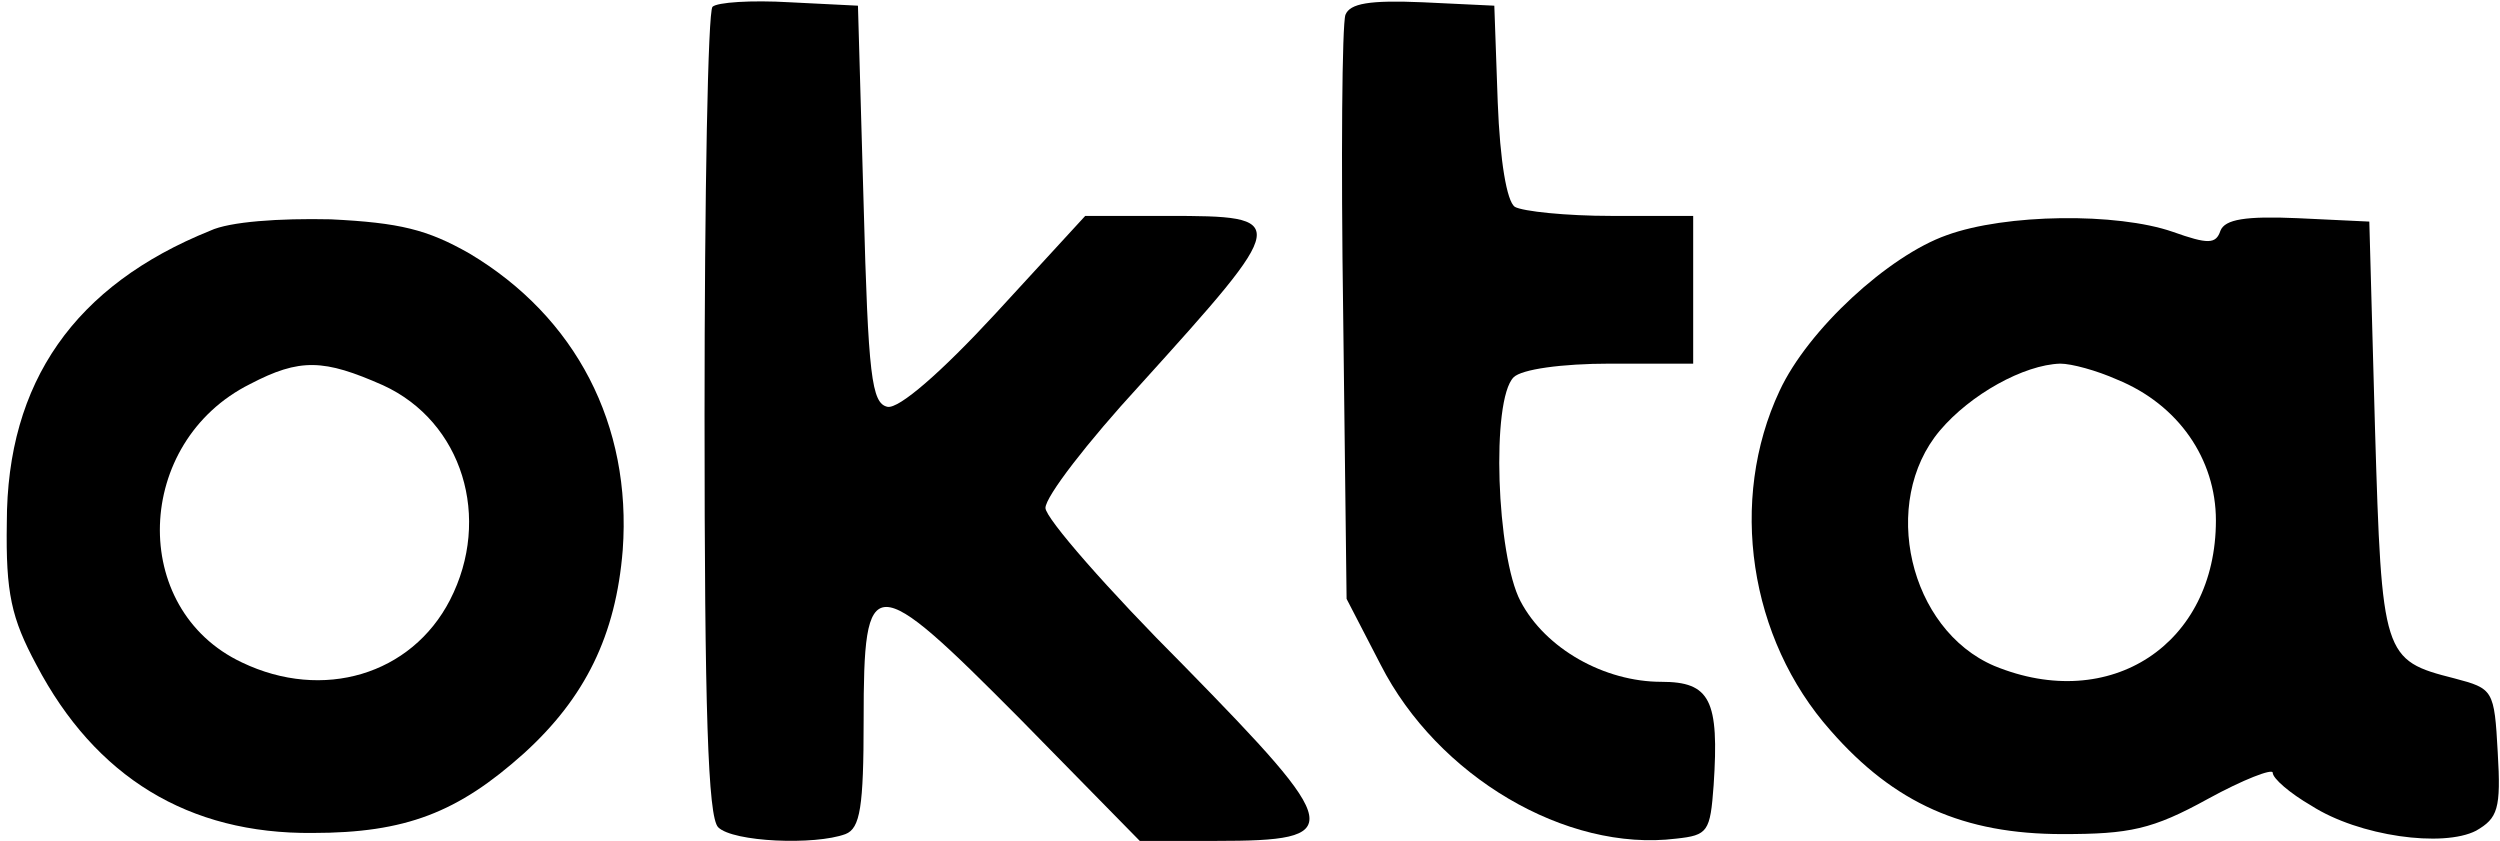
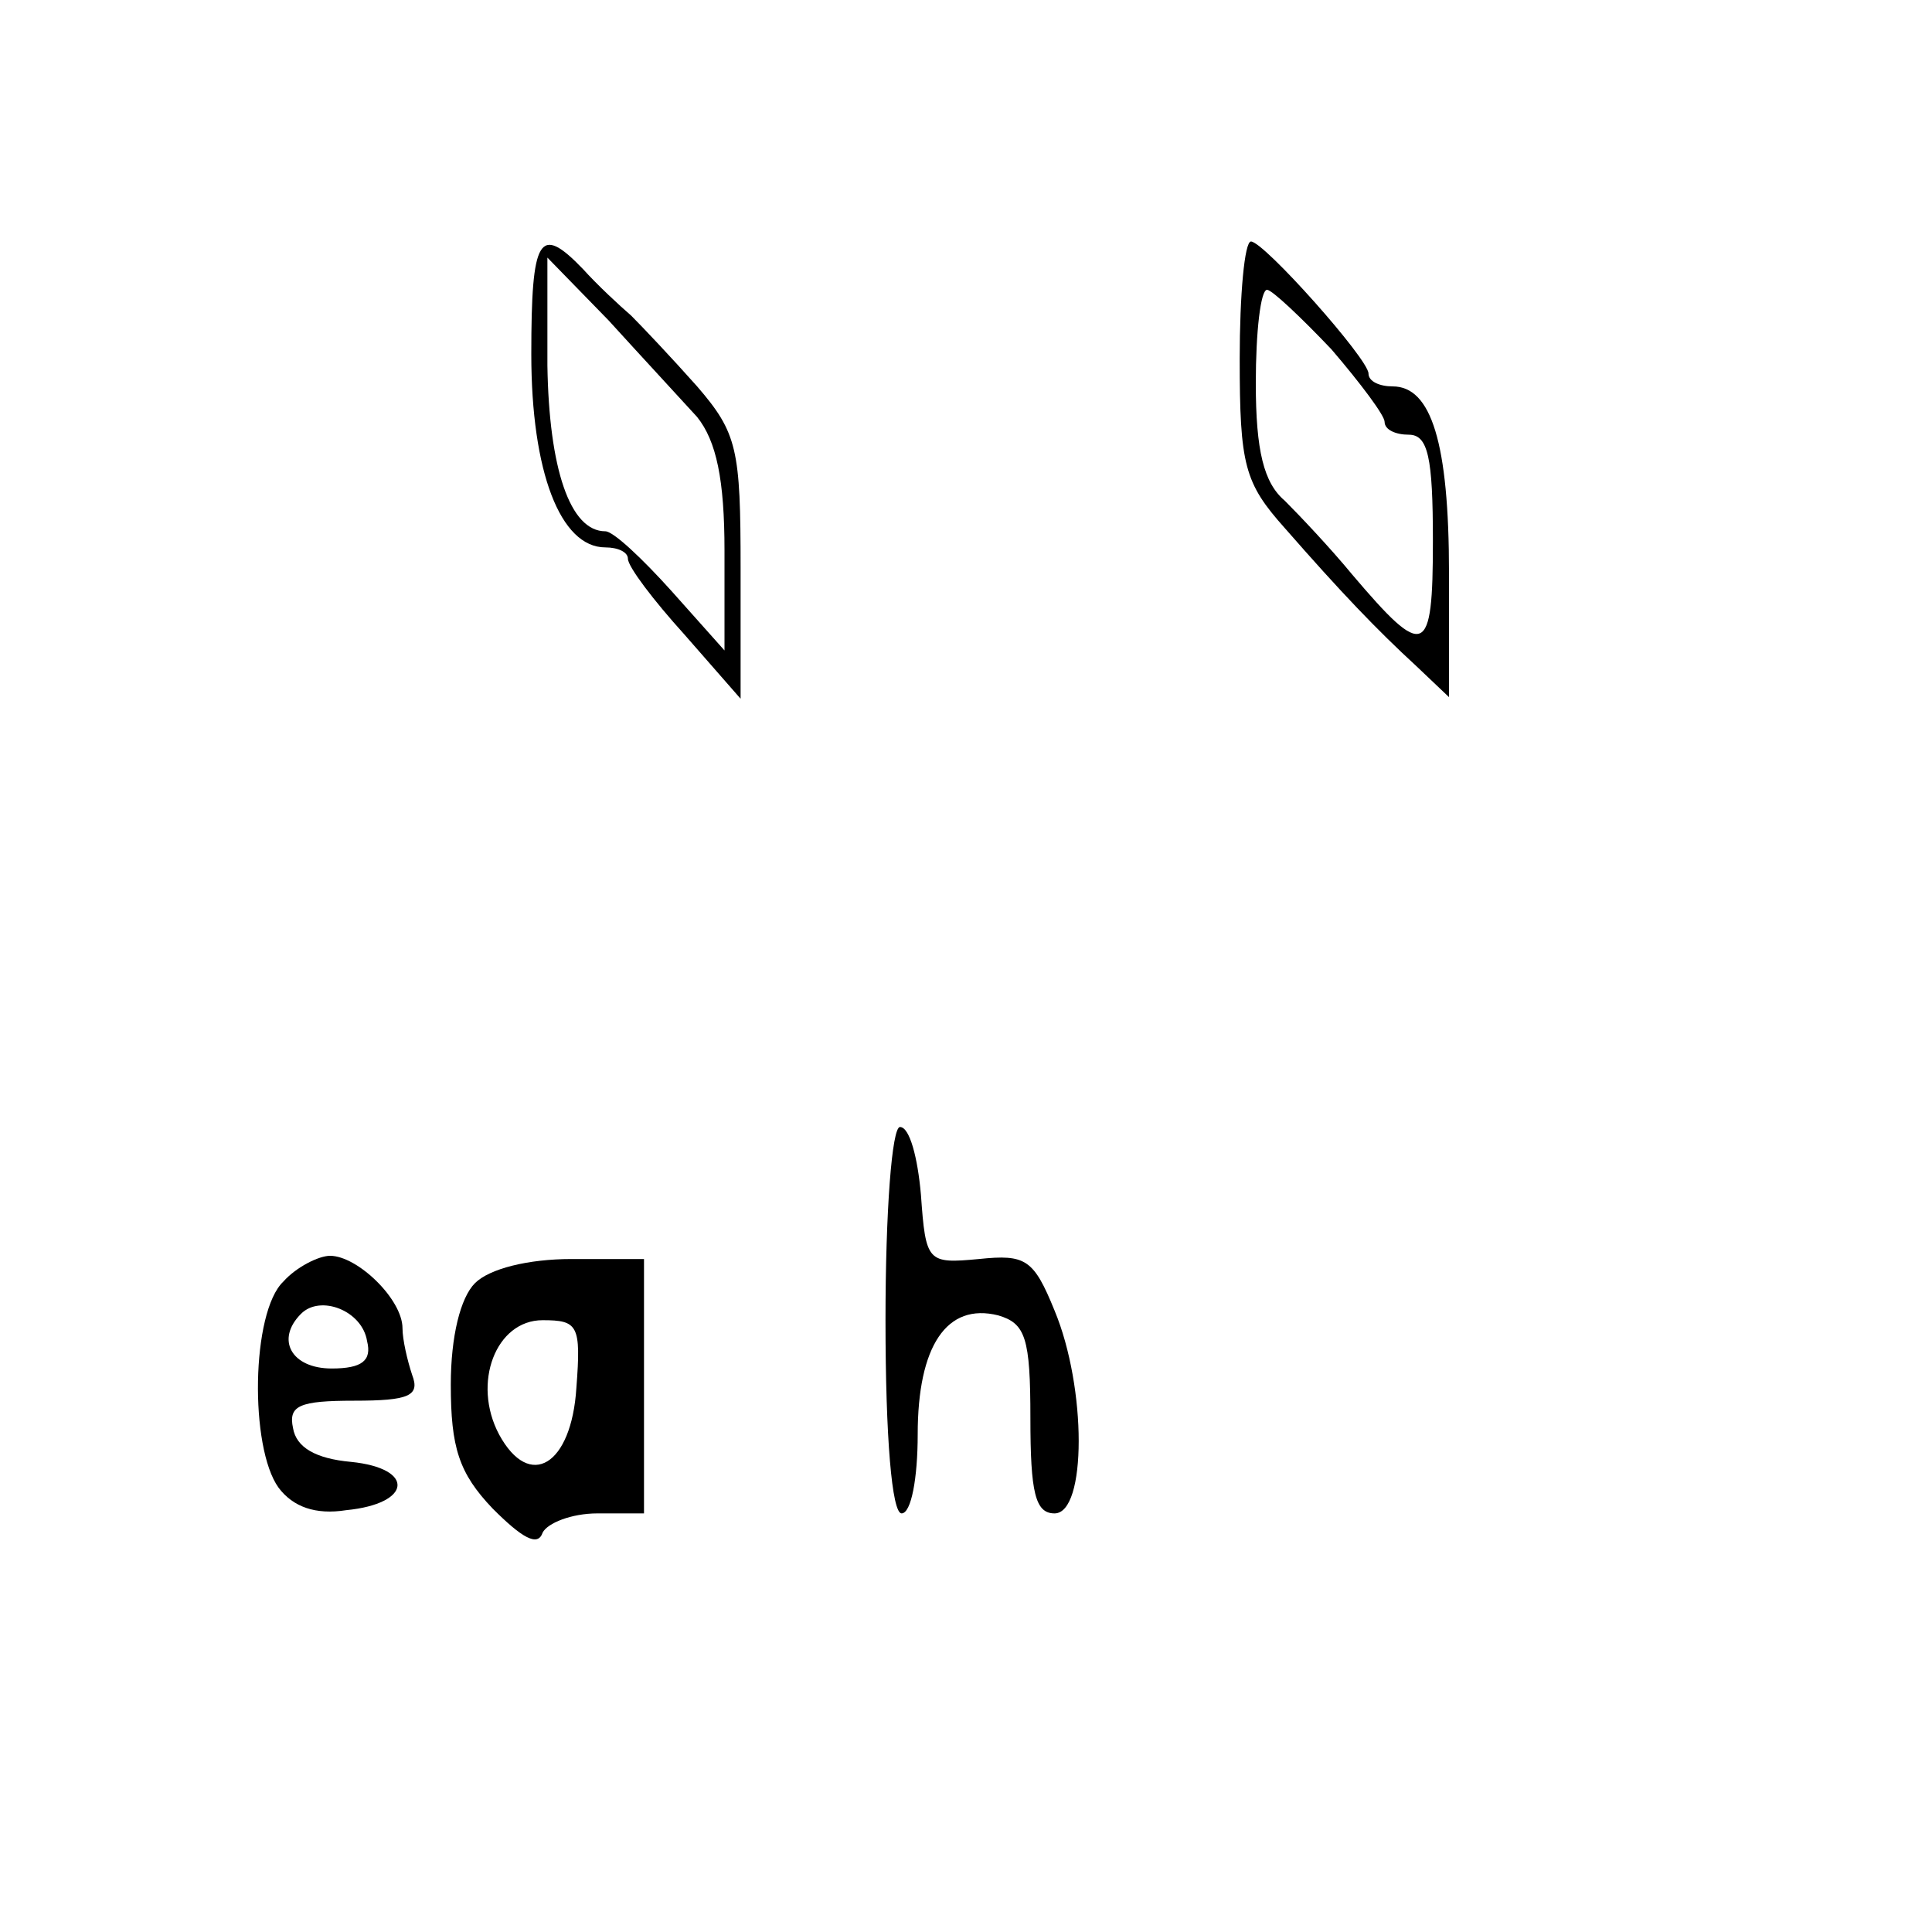
- <svg xmlns="http://www.w3.org/2000/svg" version="1.0" width="220pt" height="74pt" viewBox="0 0 220 74" preserveAspectRatio="xMidYMid meet">
-   <g transform="translate(0,74) scale(0.1,-0.1)" fill="#000000" stroke="none">
-     <path d="M627 734 c-4 -4 -7 -165 -7 -359 0 -260 3 -354 12 -363 13 -13 85 -16 112 -6 13 5 16 24 16 100 0 133 7 133 138 1 l105 -107 67 0 c115 0 113 10 -28 154 -67 67 -122 130 -122 139 0 10 37 58 83 108 133 147 133 149 24 149 l-72 0 -79 -86 c-48 -52 -85 -84 -95 -82 -14 3 -17 27 -21 178 l-5 175 -60 3 c-34 2 -64 0 -68 -4z" />
-     <path d="M1184 727 c-3 -8 -4 -127 -2 -264 l3 -250 30 -58 c50 -98 163 -165 260 -153 28 3 30 6 33 47 5 75 -3 91 -46 91 -50 0 -102 29 -124 71 -21 40 -26 177 -6 197 7 7 42 12 85 12 l73 0 0 65 0 65 -72 0 c-40 0 -78 4 -85 8 -7 5 -13 40 -15 92 l-3 85 -63 3 c-47 2 -64 -1 -68 -11z" />
-     <path d="M185 537 c-119 -48 -179 -133 -179 -257 -1 -62 4 -84 26 -125 52 -99 134 -149 243 -148 82 0 128 18 186 70 54 49 81 104 87 179 8 110 -41 205 -135 261 -37 21 -61 27 -122 30 -45 1 -89 -2 -106 -10z m152 -136 c70 -32 96 -117 59 -189 -34 -66 -112 -89 -183 -55 -100 47 -95 194 7 245 44 23 65 22 117 -1z" />
-     <path d="M1713 533 c-51 -18 -122 -83 -147 -137 -45 -96 -27 -218 45 -299 56 -64 117 -91 204 -91 59 0 79 4 128 31 31 17 57 27 57 23 0 -5 15 -18 34 -29 42 -27 116 -37 145 -22 19 11 22 19 19 69 -3 55 -4 56 -38 65 -63 16 -64 19 -70 220 l-5 182 -63 3 c-46 2 -64 -1 -68 -11 -4 -12 -11 -12 -42 -1 -49 17 -147 16 -199 -3z m150 -127 c54 -22 87 -70 87 -124 0 -109 -93 -170 -195 -128 -75 32 -101 144 -48 207 27 32 74 58 106 59 10 0 32 -6 50 -14z" />
+ <svg xmlns="http://www.w3.org/2000/svg" version="1.0" width="120pt" height="120pt" viewBox="0 0 120 120" preserveAspectRatio="xMidYMid meet">
+   <g transform="translate(0,120) scale(0.1,-0.1)" fill="#000000" stroke="none">
+     <path d="M330 980 c0 -73 18 -120 46 -120 8 0 14 -3 14 -7 0 -5 16 -26 35 -47 l35 -40 0 81 c0 74 -2 84 -27 113 -16 18 -34 37 -41 44 -7 6 -21 19 -30 29 -27 28 -32 20 -32 -53z m103 -39 c12 -15 17 -39 17 -83 l0 -62 -33 37 c-18 20 -36 37 -41 37 -22 0 -35 39 -36 103 l0 67 38 -39 c20 -22 45 -49 55 -60z" />
+     <path d="M770 977 c0 -66 3 -77 28 -105 35 -40 57 -63 82 -86 l20 -19 0 77 c0 81 -11 116 -35 116 -8 0 -15 3 -15 8 0 9 -65 82 -73 82 -4 0 -7 -33 -7 -73z m57 6 c18 -21 33 -41 33 -45 0 -5 7 -8 15 -8 12 0 15 -14 15 -66 0 -72 -5 -74 -50 -21 -14 17 -33 37 -42 46 -13 11 -18 31 -18 73 0 32 3 58 7 58 3 0 21 -17 40 -37z" />
+     <path d="M550 380 c0 -73 4 -120 10 -120 6 0 10 22 10 49 0 55 18 82 50 74 17 -5 20 -14 20 -64 0 -46 3 -59 15 -59 20 0 20 78 0 126 -13 32 -18 35 -47 32 -32 -3 -33 -2 -36 40 -2 23 -7 42 -13 42 -5 0 -9 -52 -9 -120z" />
+     <path d="M176 404 c-20 -19 -21 -103 -3 -128 9 -12 23 -17 42 -14 41 4 43 26 3 30 -22 2 -34 9 -36 21 -3 14 4 17 38 17 34 0 41 3 36 16 -3 9 -6 22 -6 29 0 18 -28 45 -45 45 -7 0 -21 -7 -29 -16z m52 -37 c3 -12 -3 -17 -22 -17 -25 0 -35 18 -19 34 12 12 38 2 41 -17z" />
+     <path d="M295 403 c-9 -9 -15 -33 -15 -63 0 -39 5 -55 26 -77 18 -18 28 -24 31 -15 3 6 18 12 34 12 l29 0 0 79 0 79 -45 0 c-27 0 -51 -6 -60 -15z m63 -65 c-3 -48 -29 -64 -48 -29 -17 32 -2 71 27 71 22 0 24 -3 21 -42z" />
  </g>
</svg>
